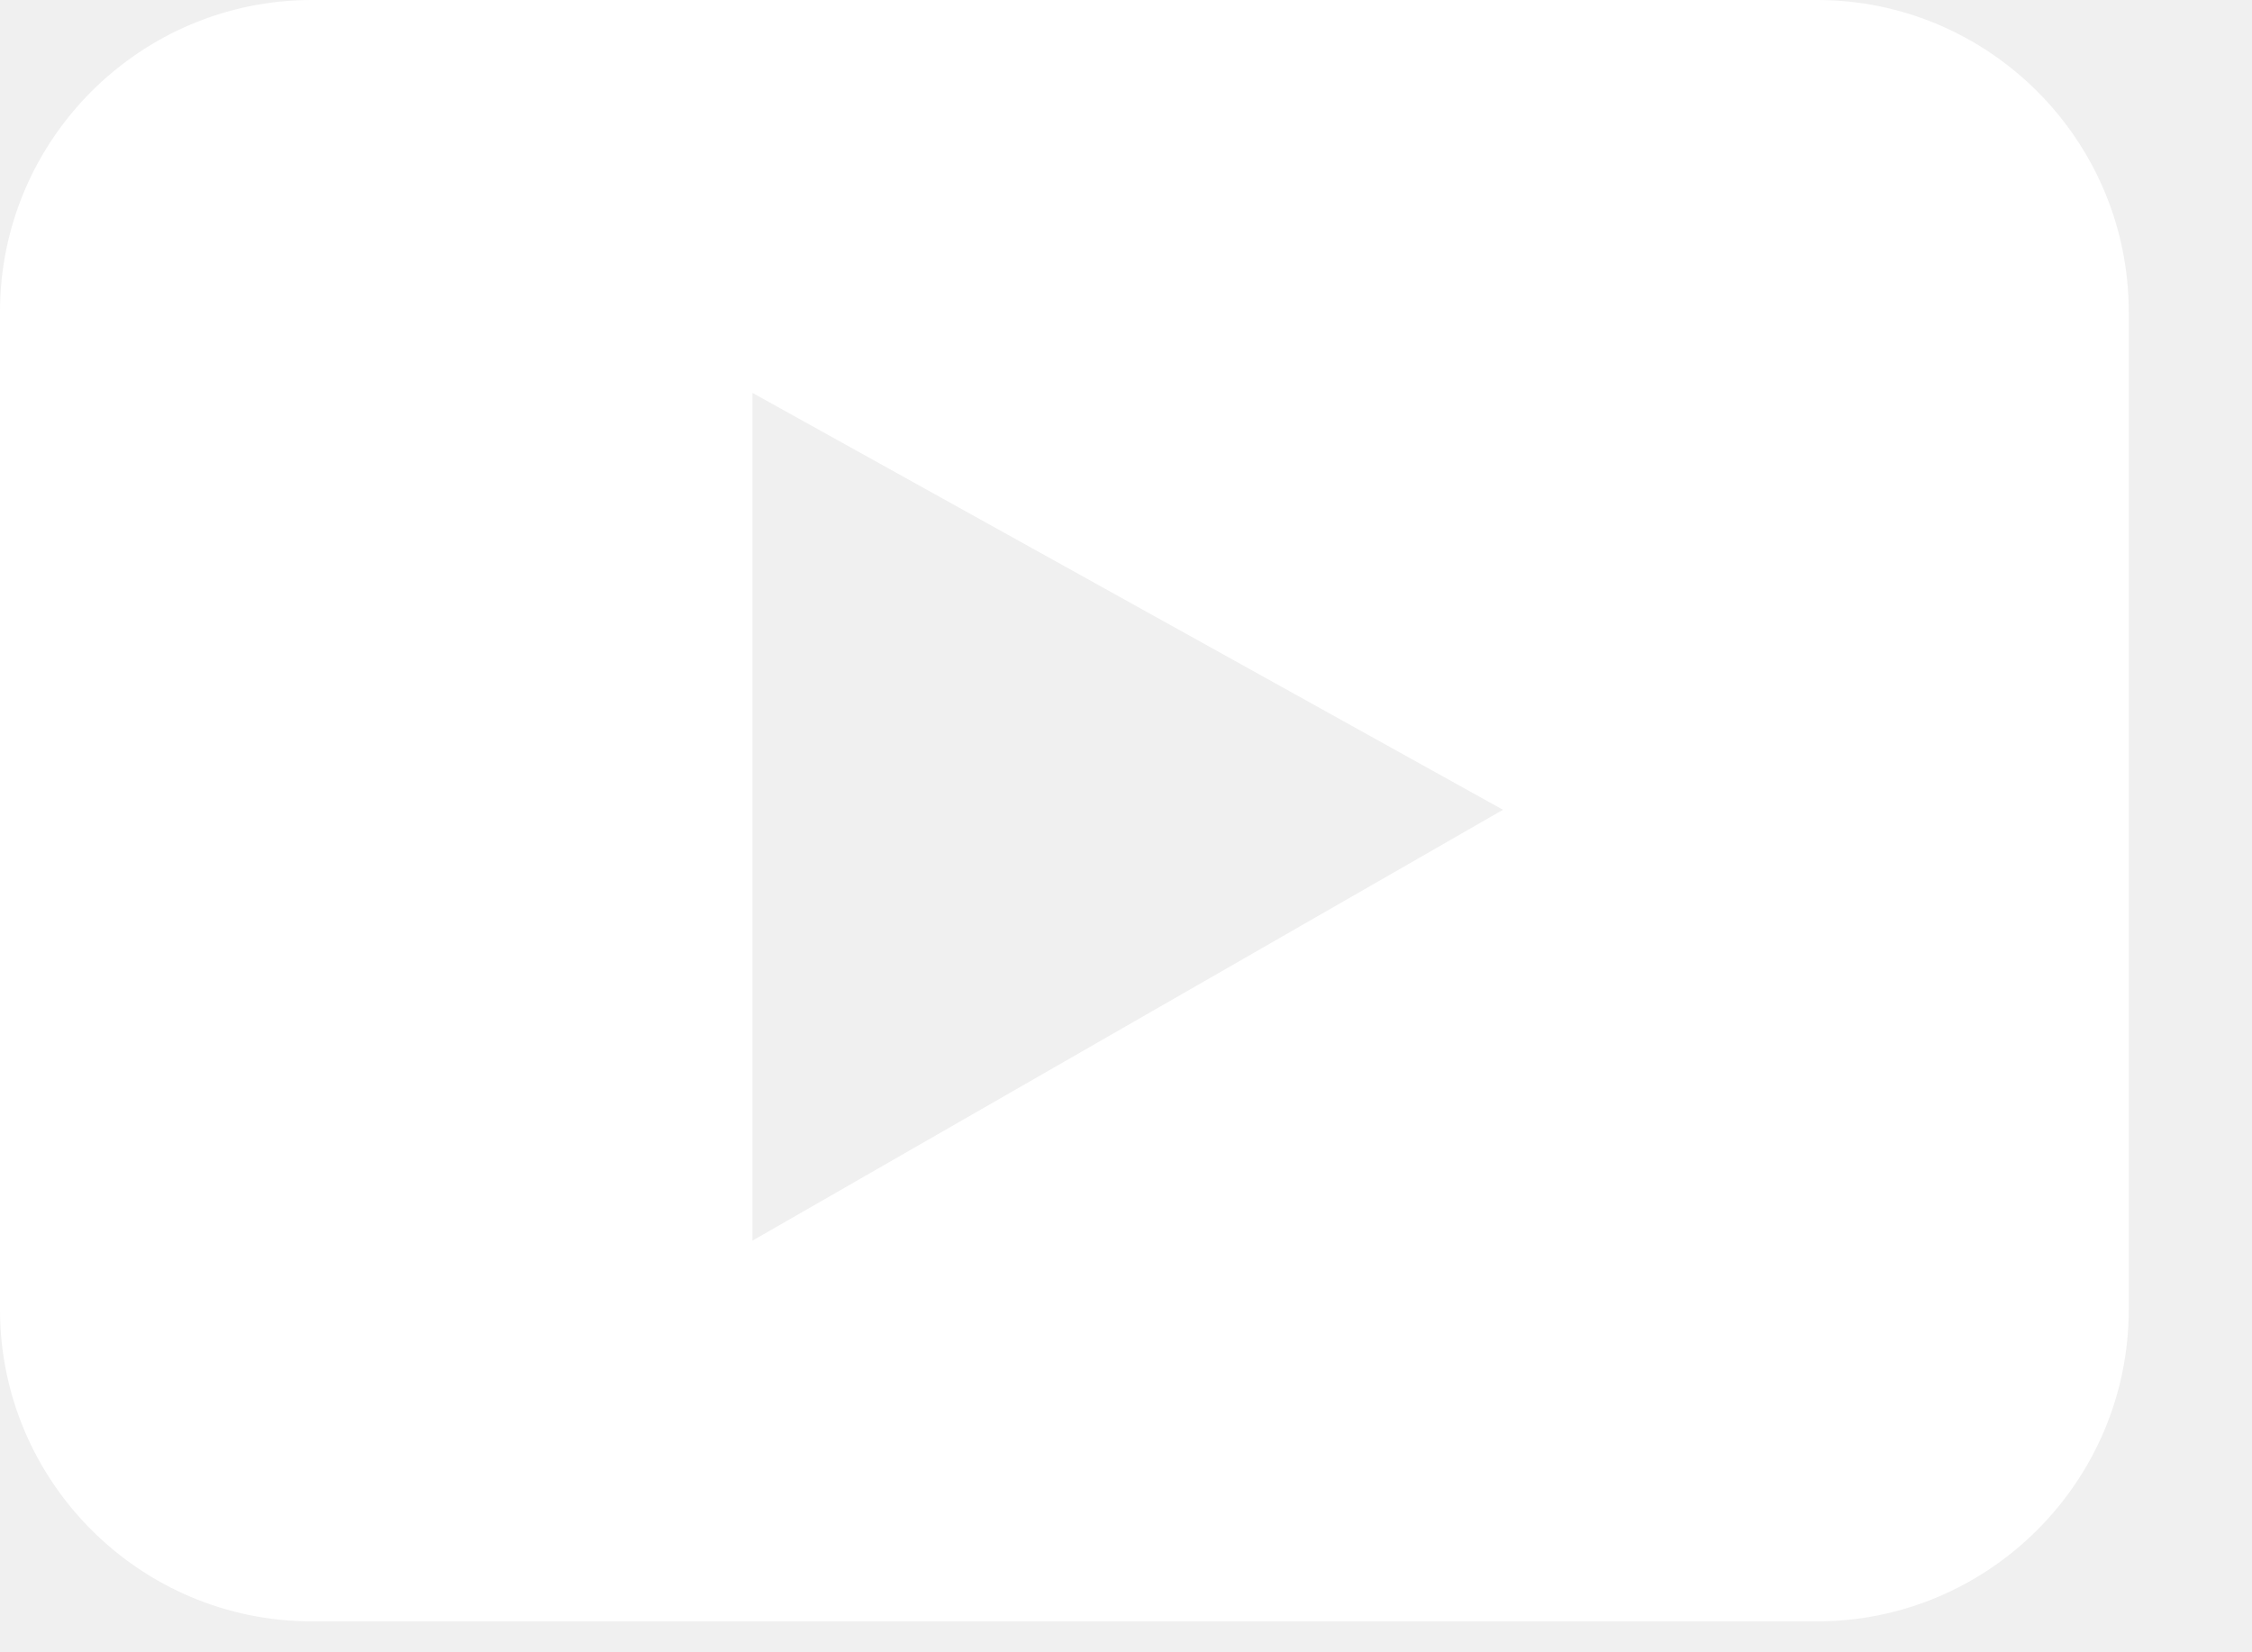
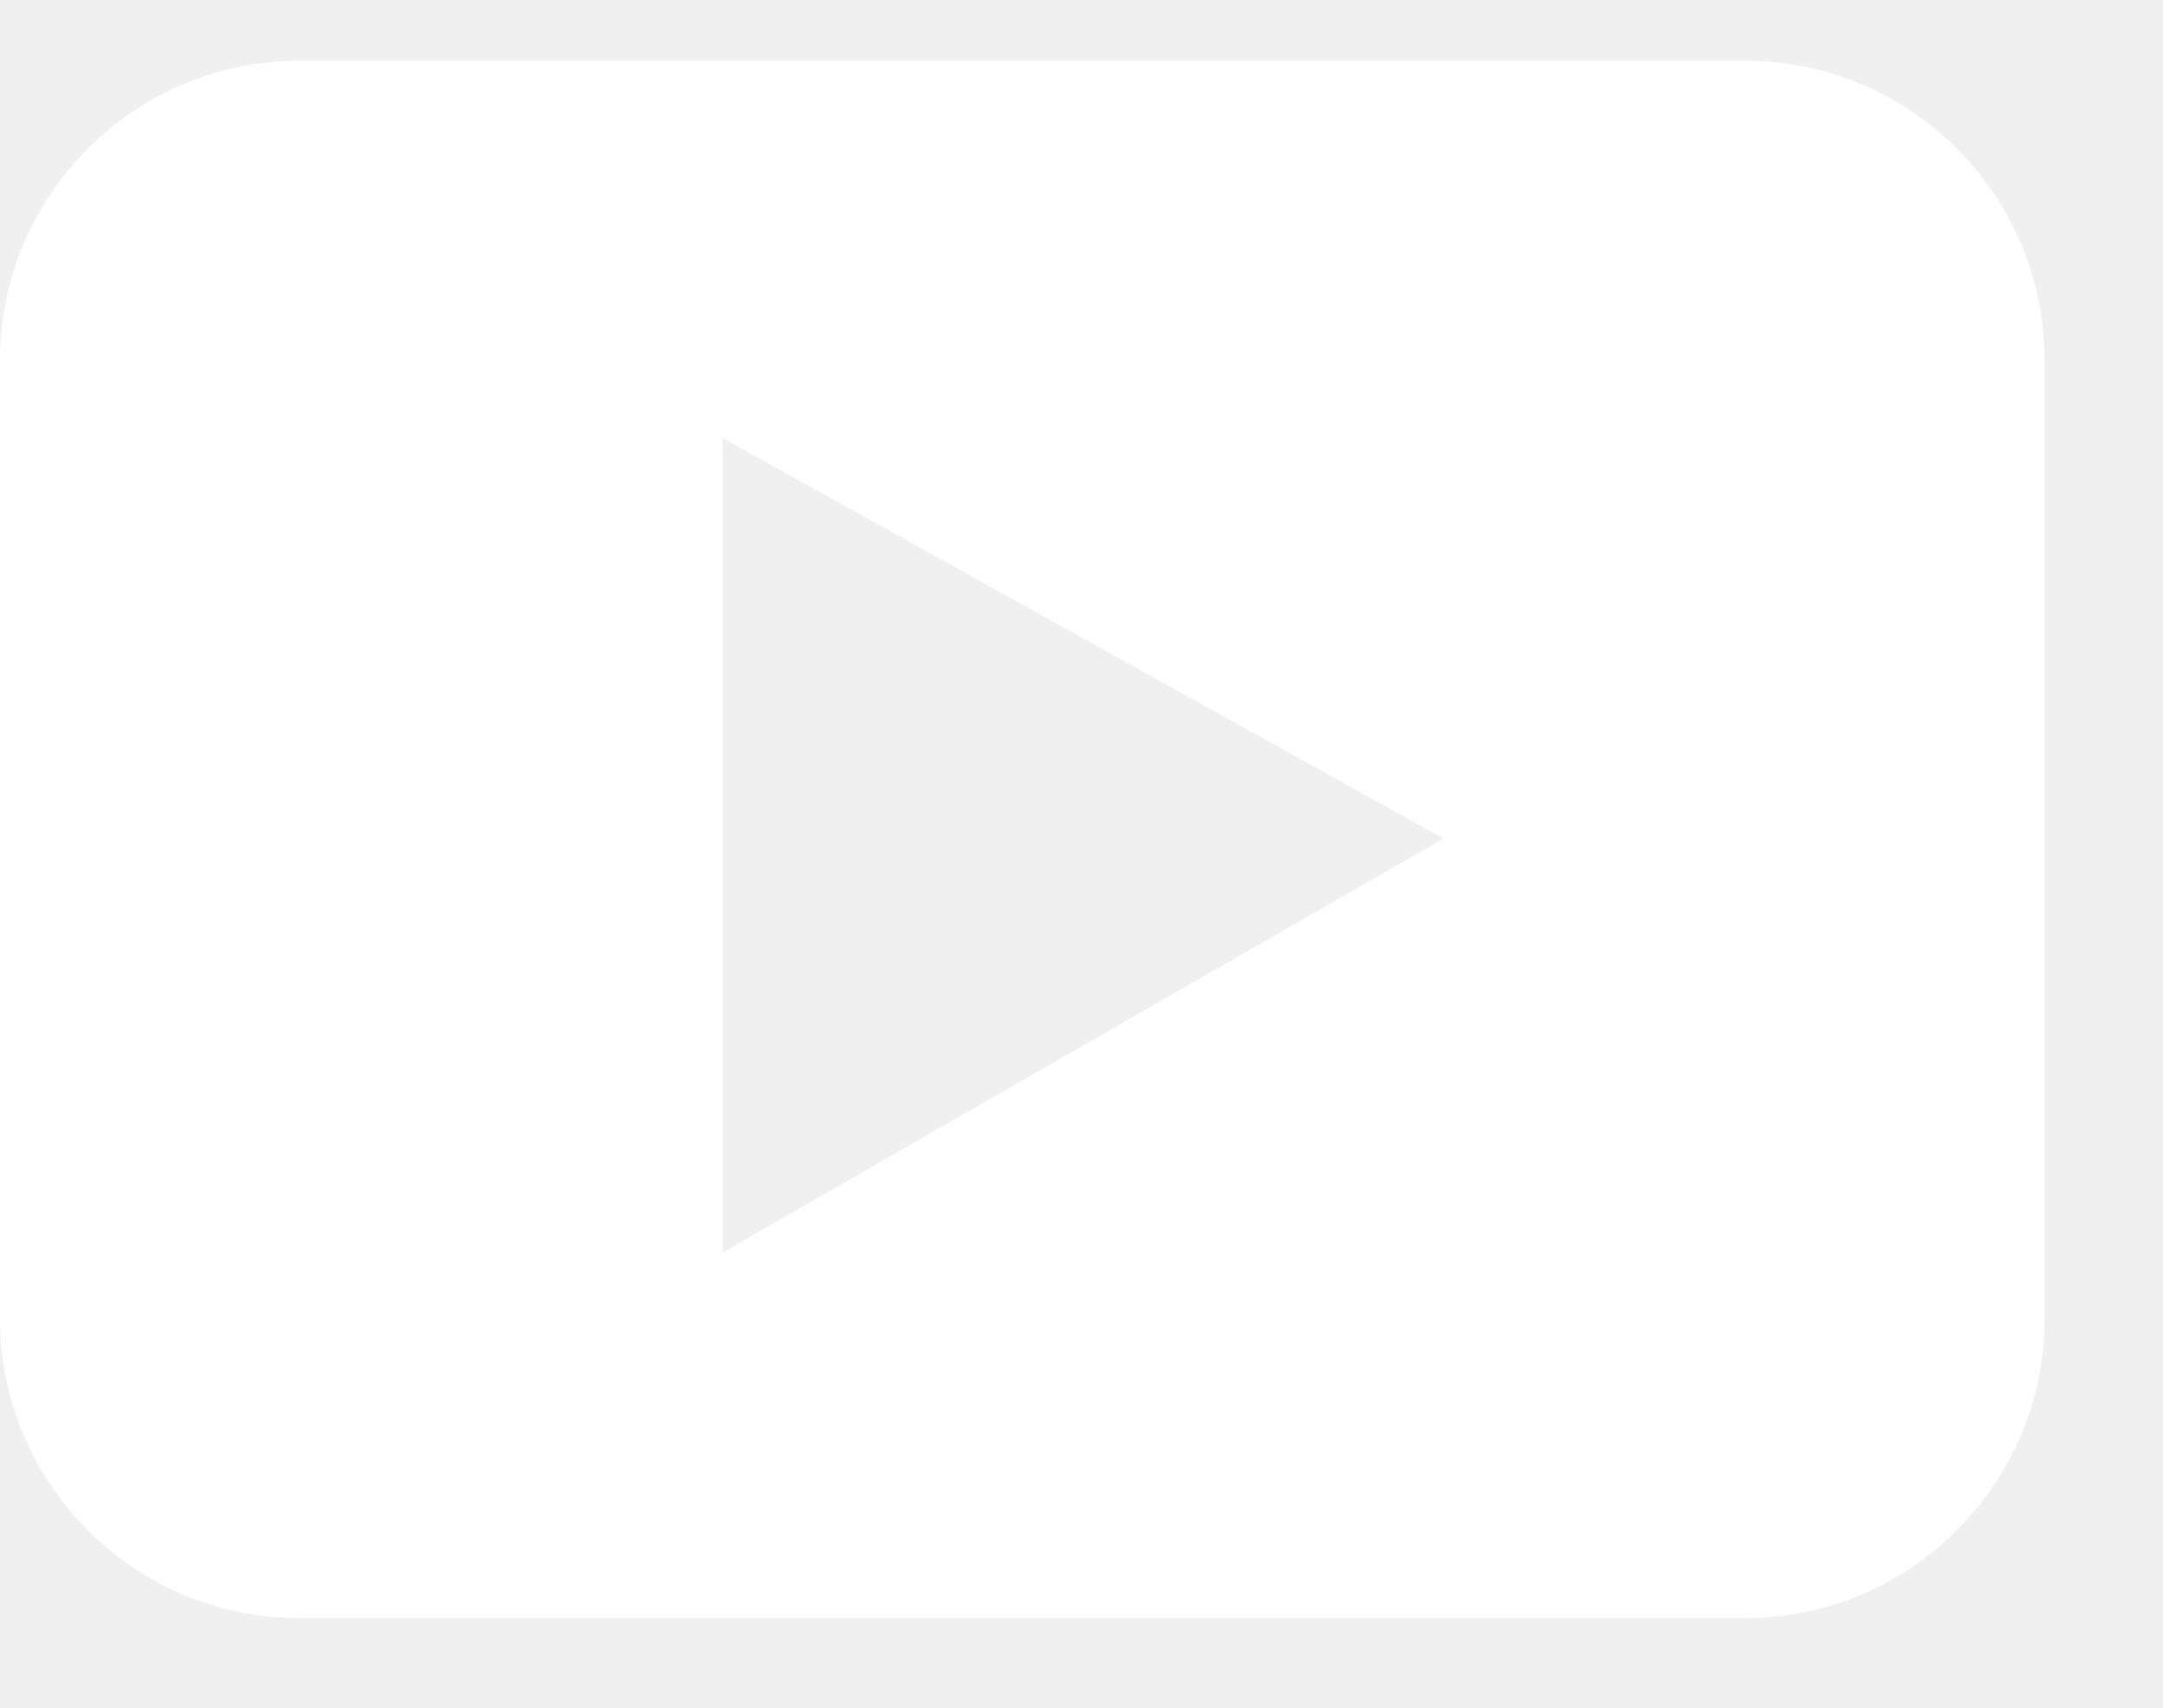
- <svg xmlns="http://www.w3.org/2000/svg" width="15" height="11" viewBox="0 0 15 11" fill="none">
+ <svg xmlns="http://www.w3.org/2000/svg" width="19" height="15" viewBox="0 0 15 11" fill="none">
  <path d="M12.102 0H2.077C0.932 0 0 0.932 0 2.077V8.723C0 9.868 0.932 10.8 2.077 10.8H12.102C13.247 10.8 14.179 9.868 14.179 8.723V2.077C14.179 0.932 13.247 0 12.102 0ZM5.012 8.264V2.617L10.011 5.394L5.012 8.264Z" fill="white" />
</svg>
